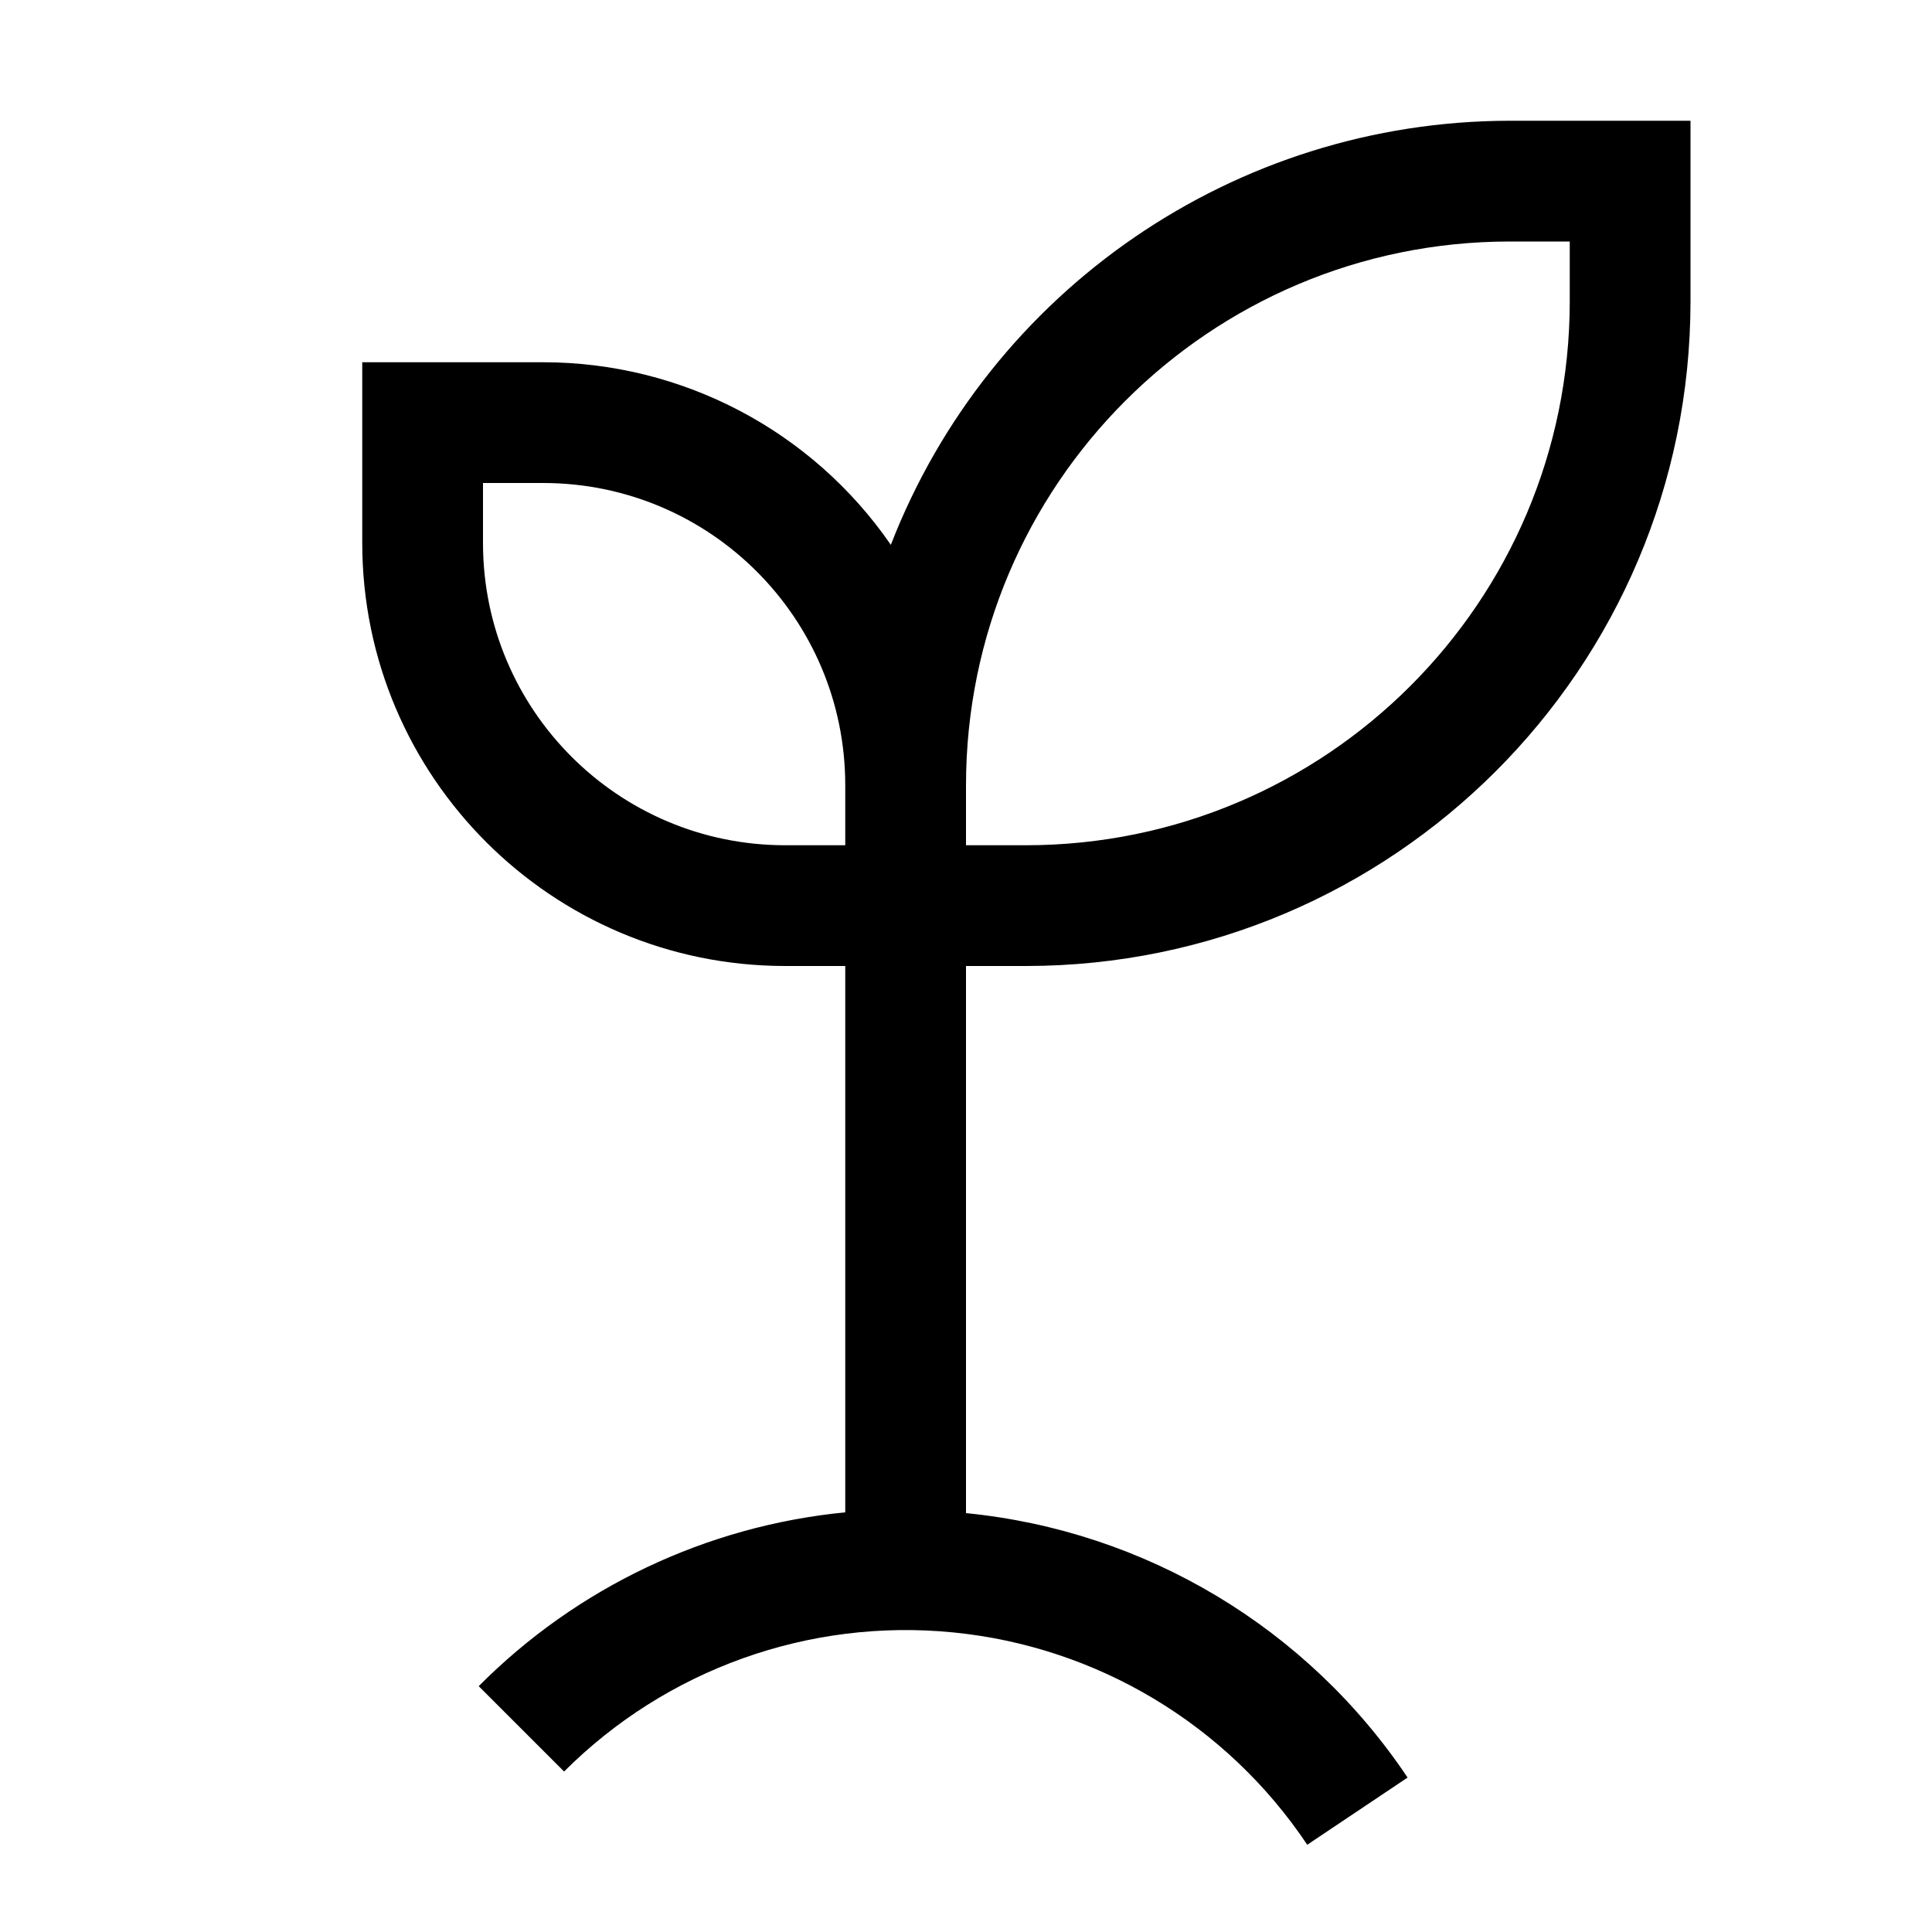
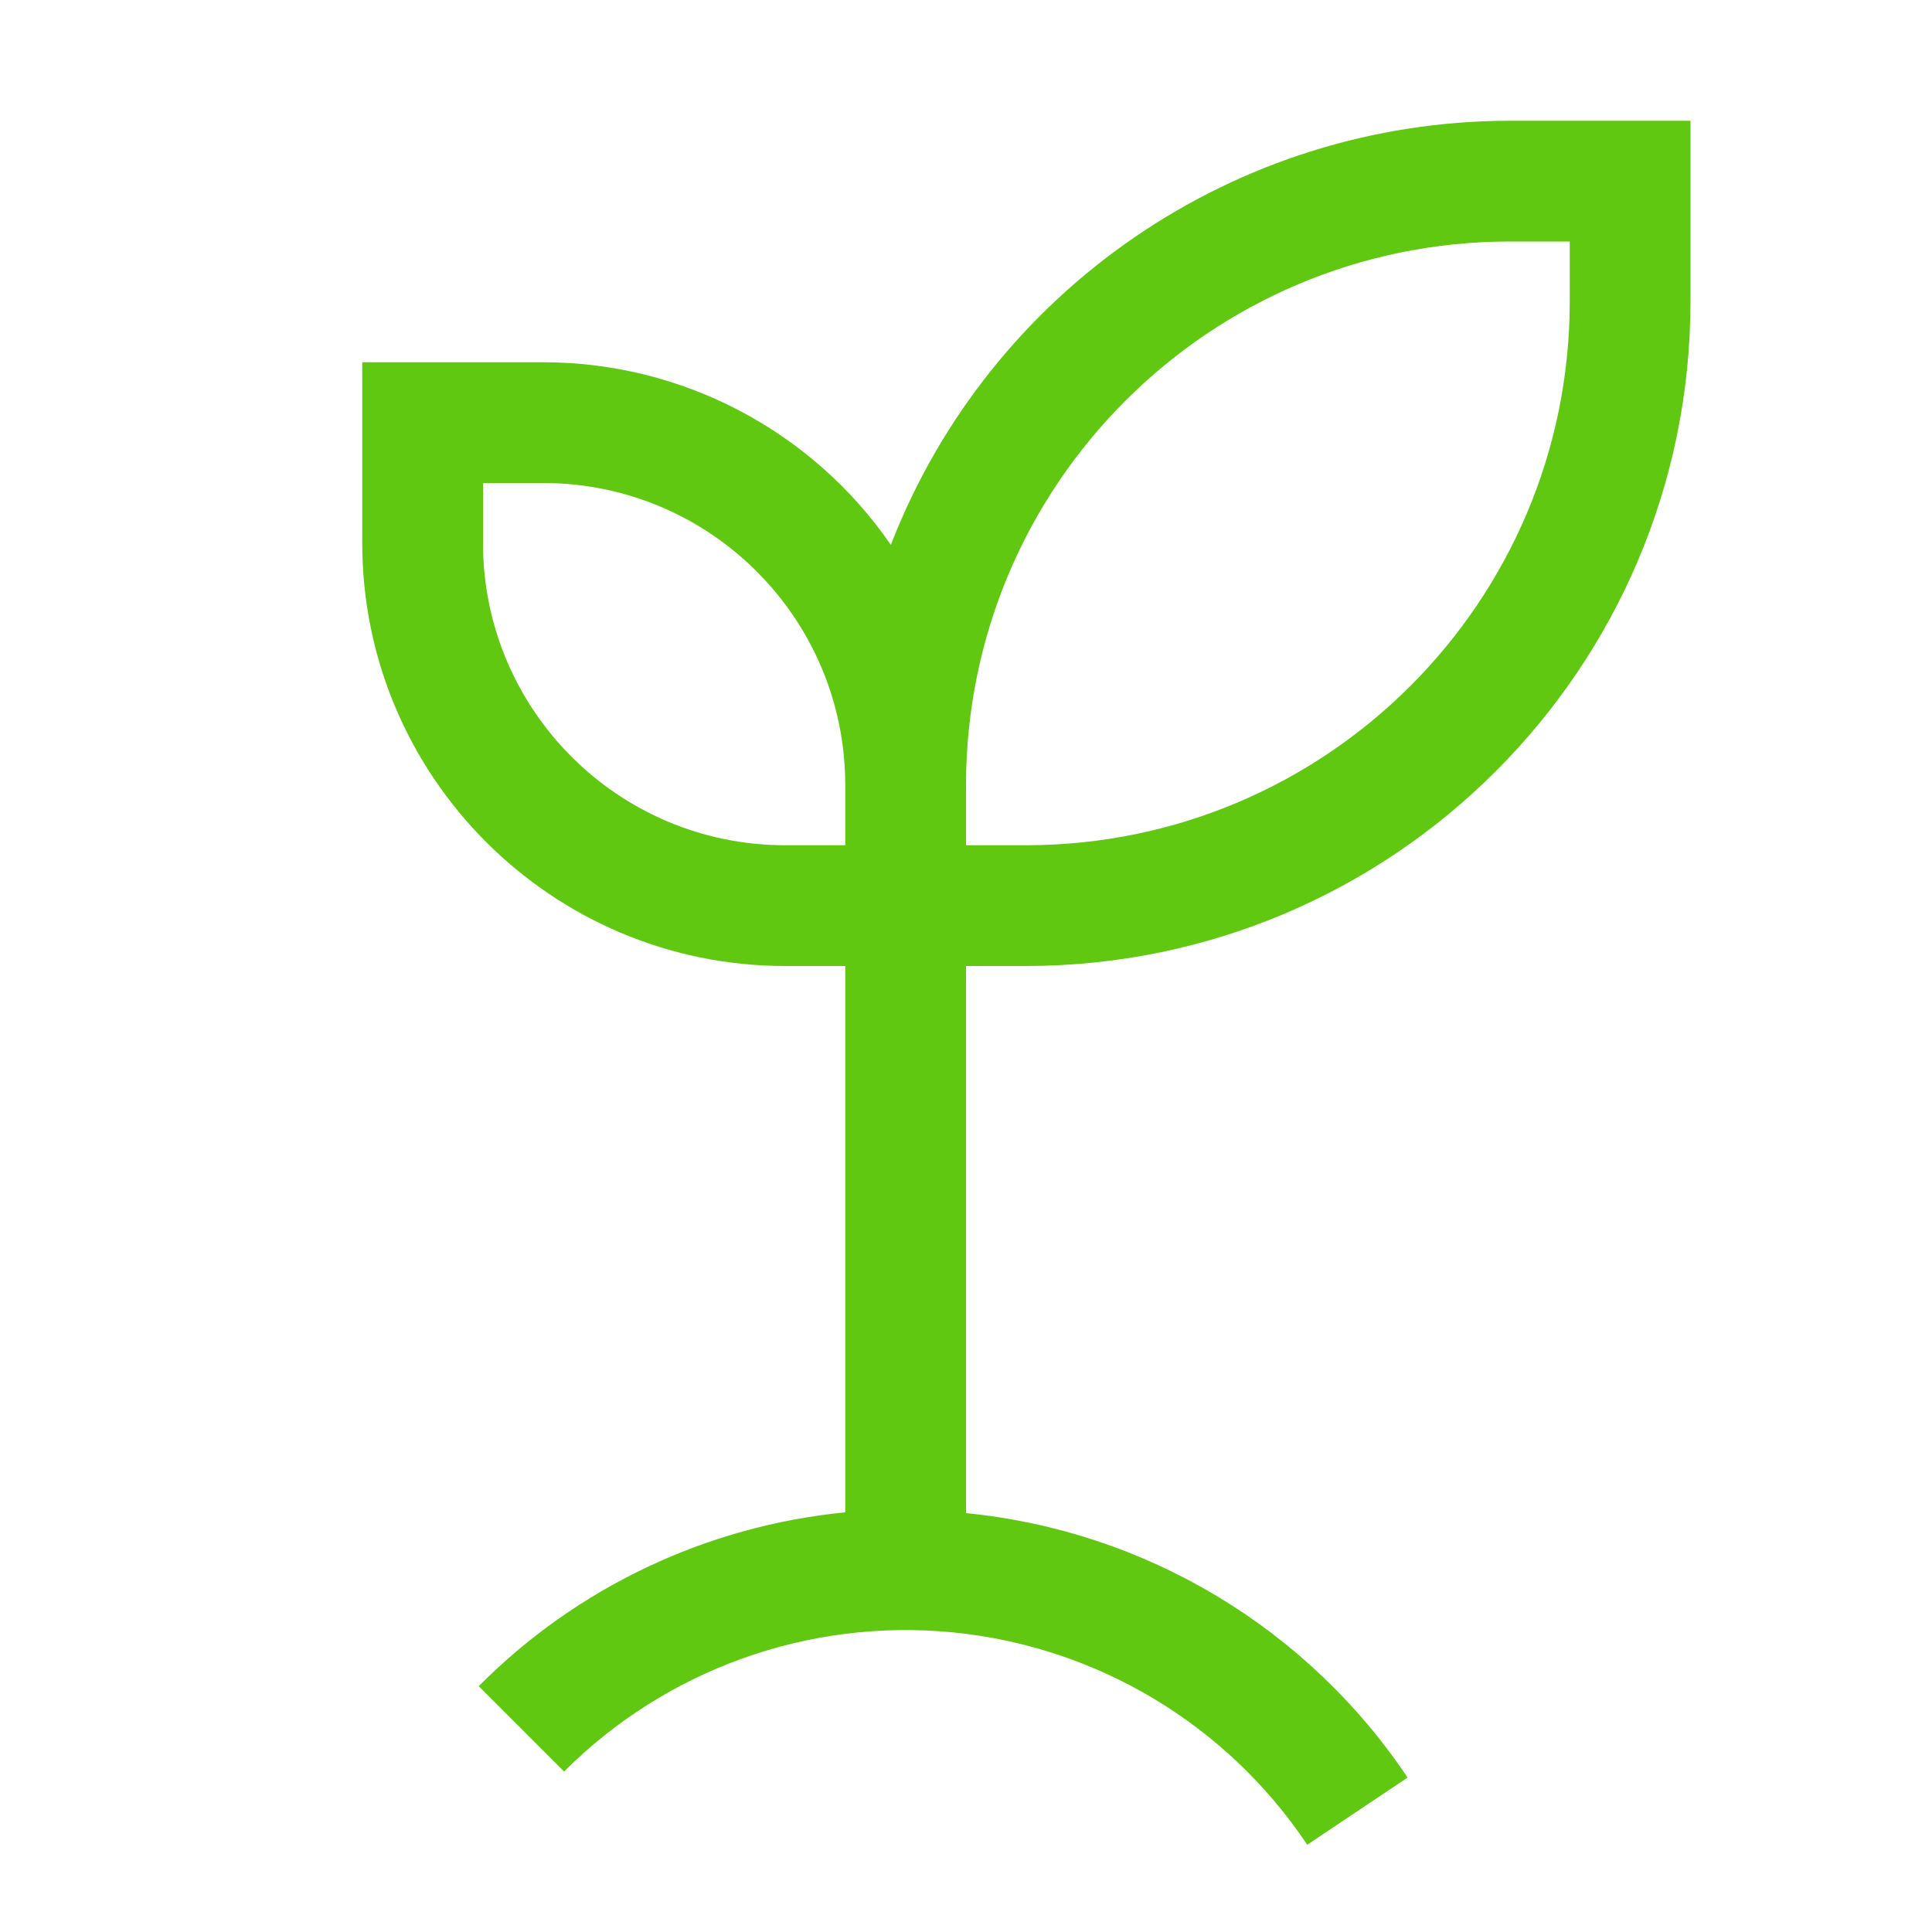
- <svg xmlns="http://www.w3.org/2000/svg" fill="#000000" width="800px" height="800px" viewBox="0 0 32 32" id="icon">
+ <svg xmlns="http://www.w3.org/2000/svg" fill="#61C812" width="800px" height="800px" viewBox="0 0 32 32" id="icon">
  <defs>
    <style>.cls-1{fill:none;}</style>
  </defs>
  <path d="M25,2A11.01,11.01,0,0,0,14.755,9.024,6.994,6.994,0,0,0,9,6H6V9a7.008,7.008,0,0,0,7,7h1v9.049a9.923,9.923,0,0,0-6.071,2.879l1.414,1.414a8,8,0,0,1,12.309,1.213l1.662-1.113A9.98,9.98,0,0,0,16,25.062V16h1A11.012,11.012,0,0,0,28,5V2ZM13,14A5.006,5.006,0,0,1,8,9V8H9a5.005,5.005,0,0,1,5,5v1ZM26,5a9.01,9.01,0,0,1-9,9H16V13a9.01,9.01,0,0,1,9-9h1Z" />
  <rect id="_Transparent_Rectangle_" data-name="&lt;Transparent Rectangle&gt;" class="cls-1" width="32" height="32" />
</svg>
